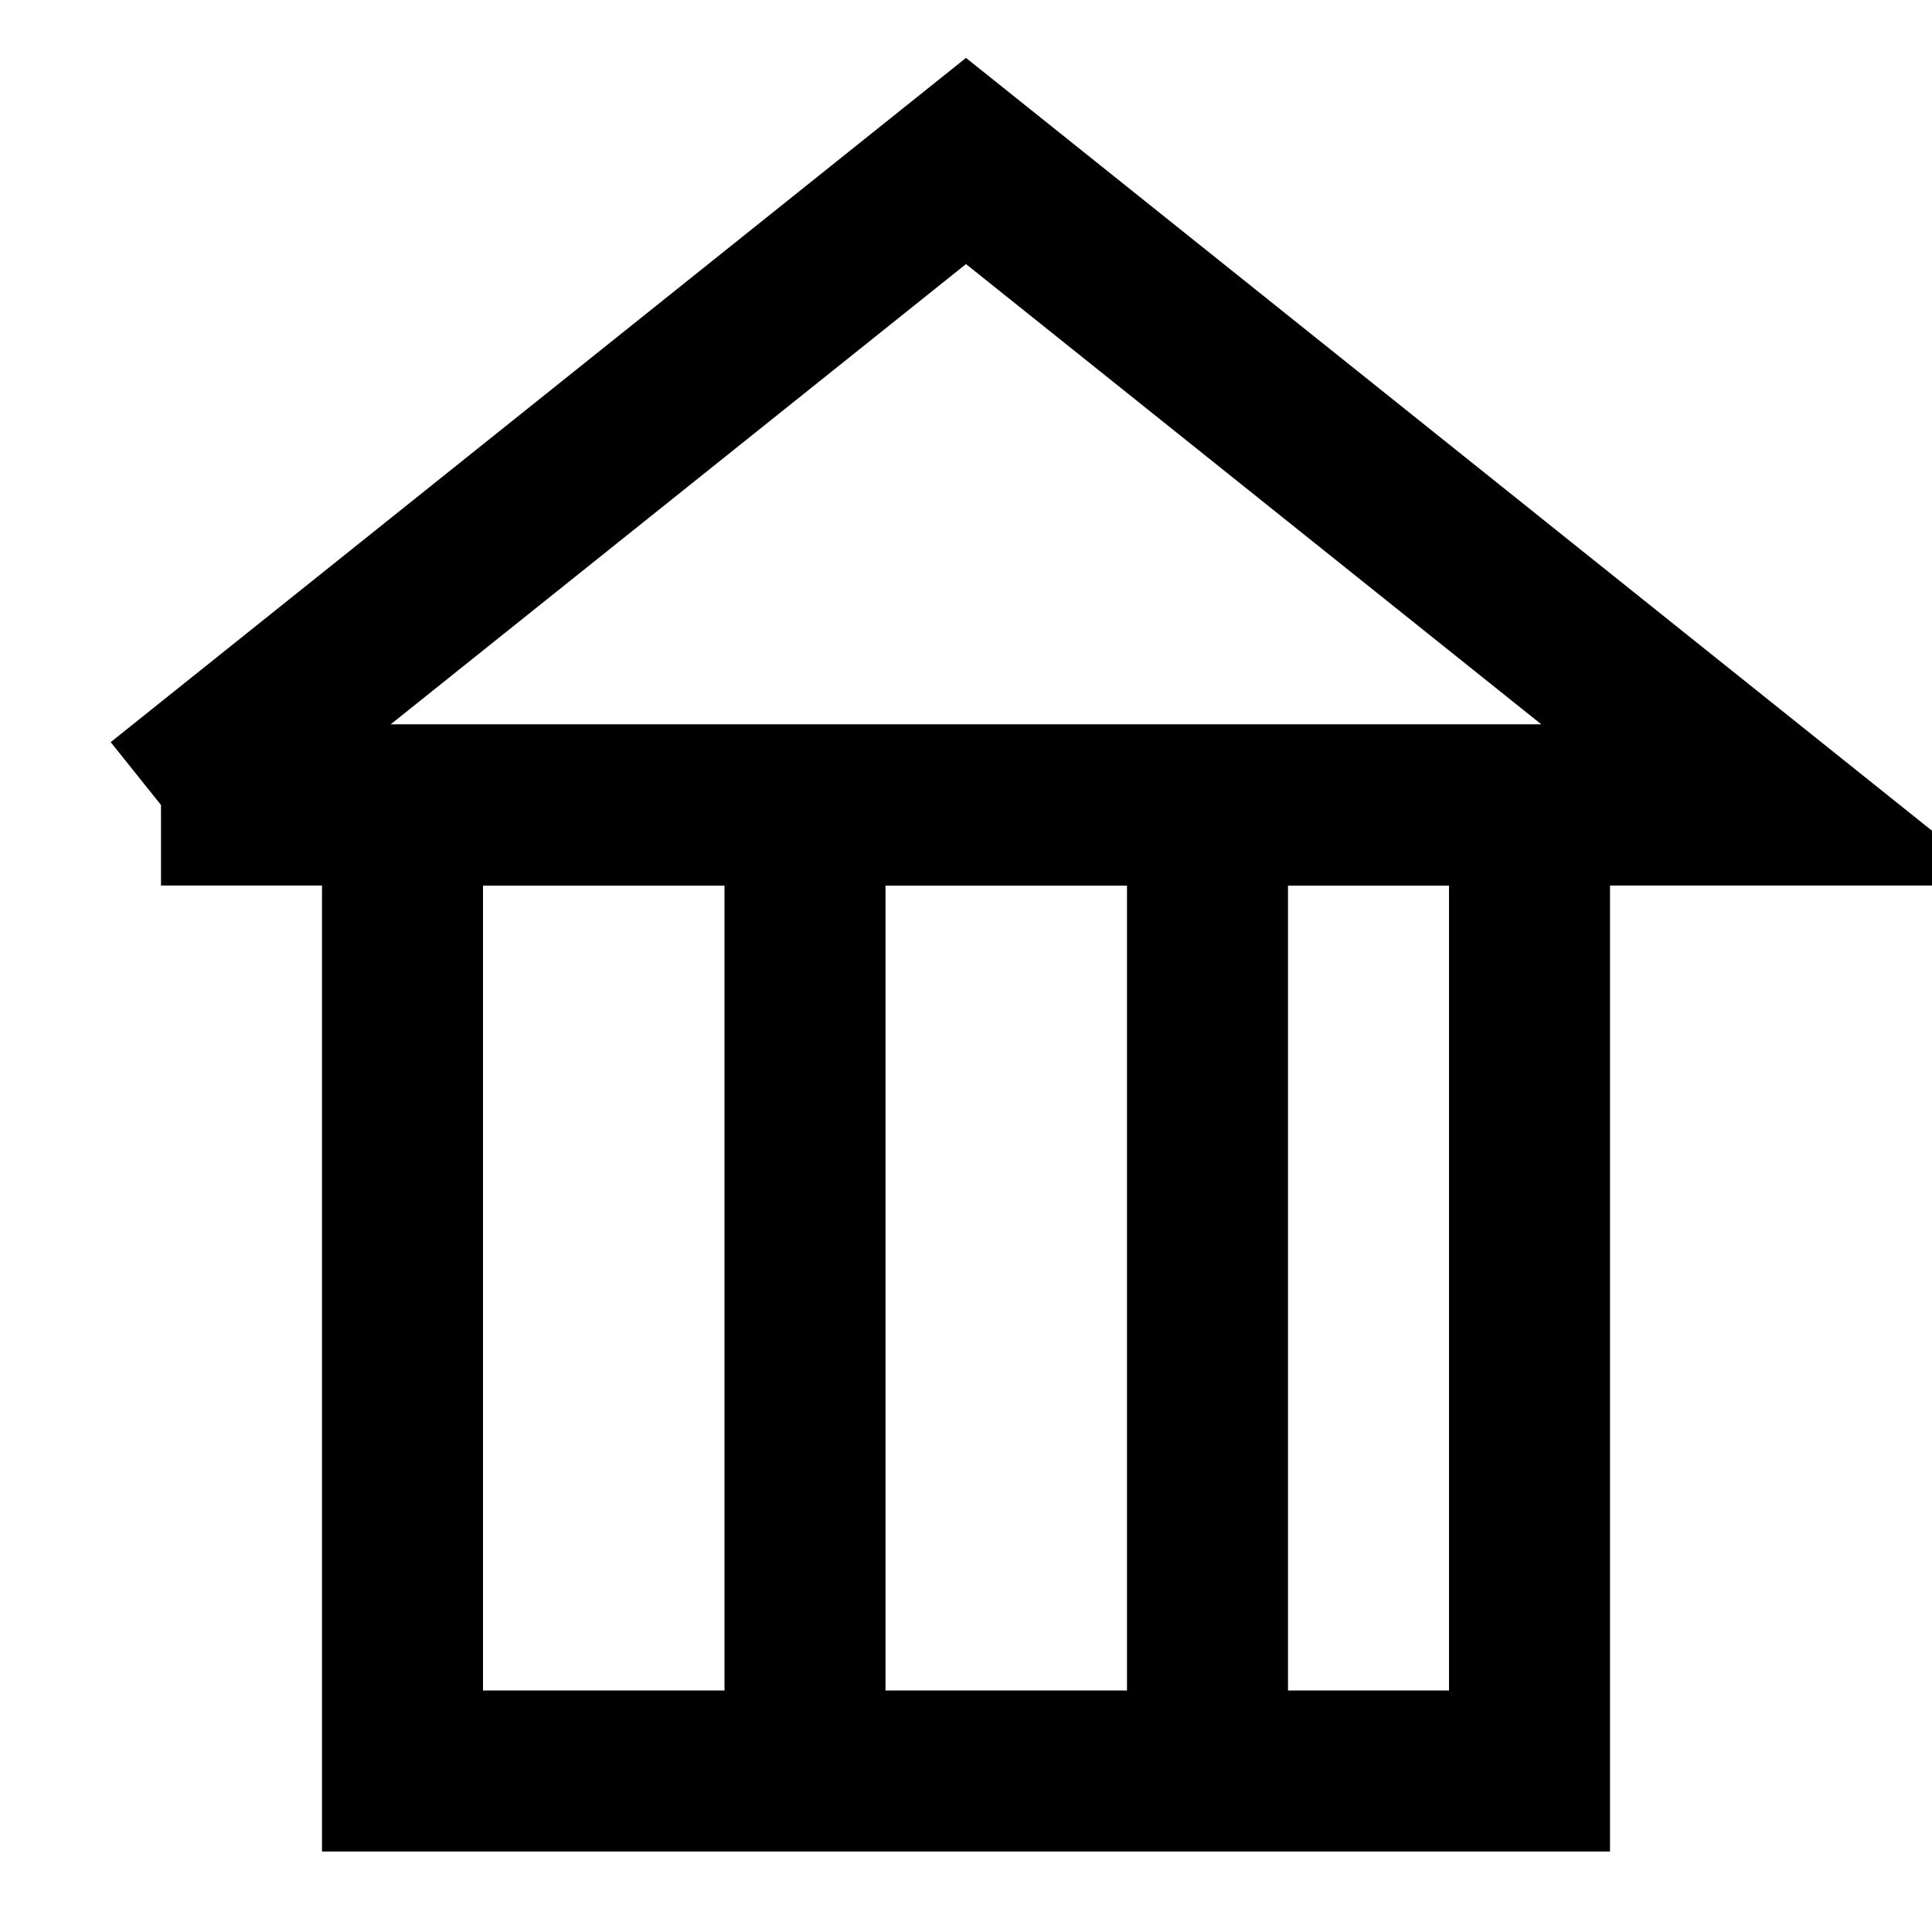
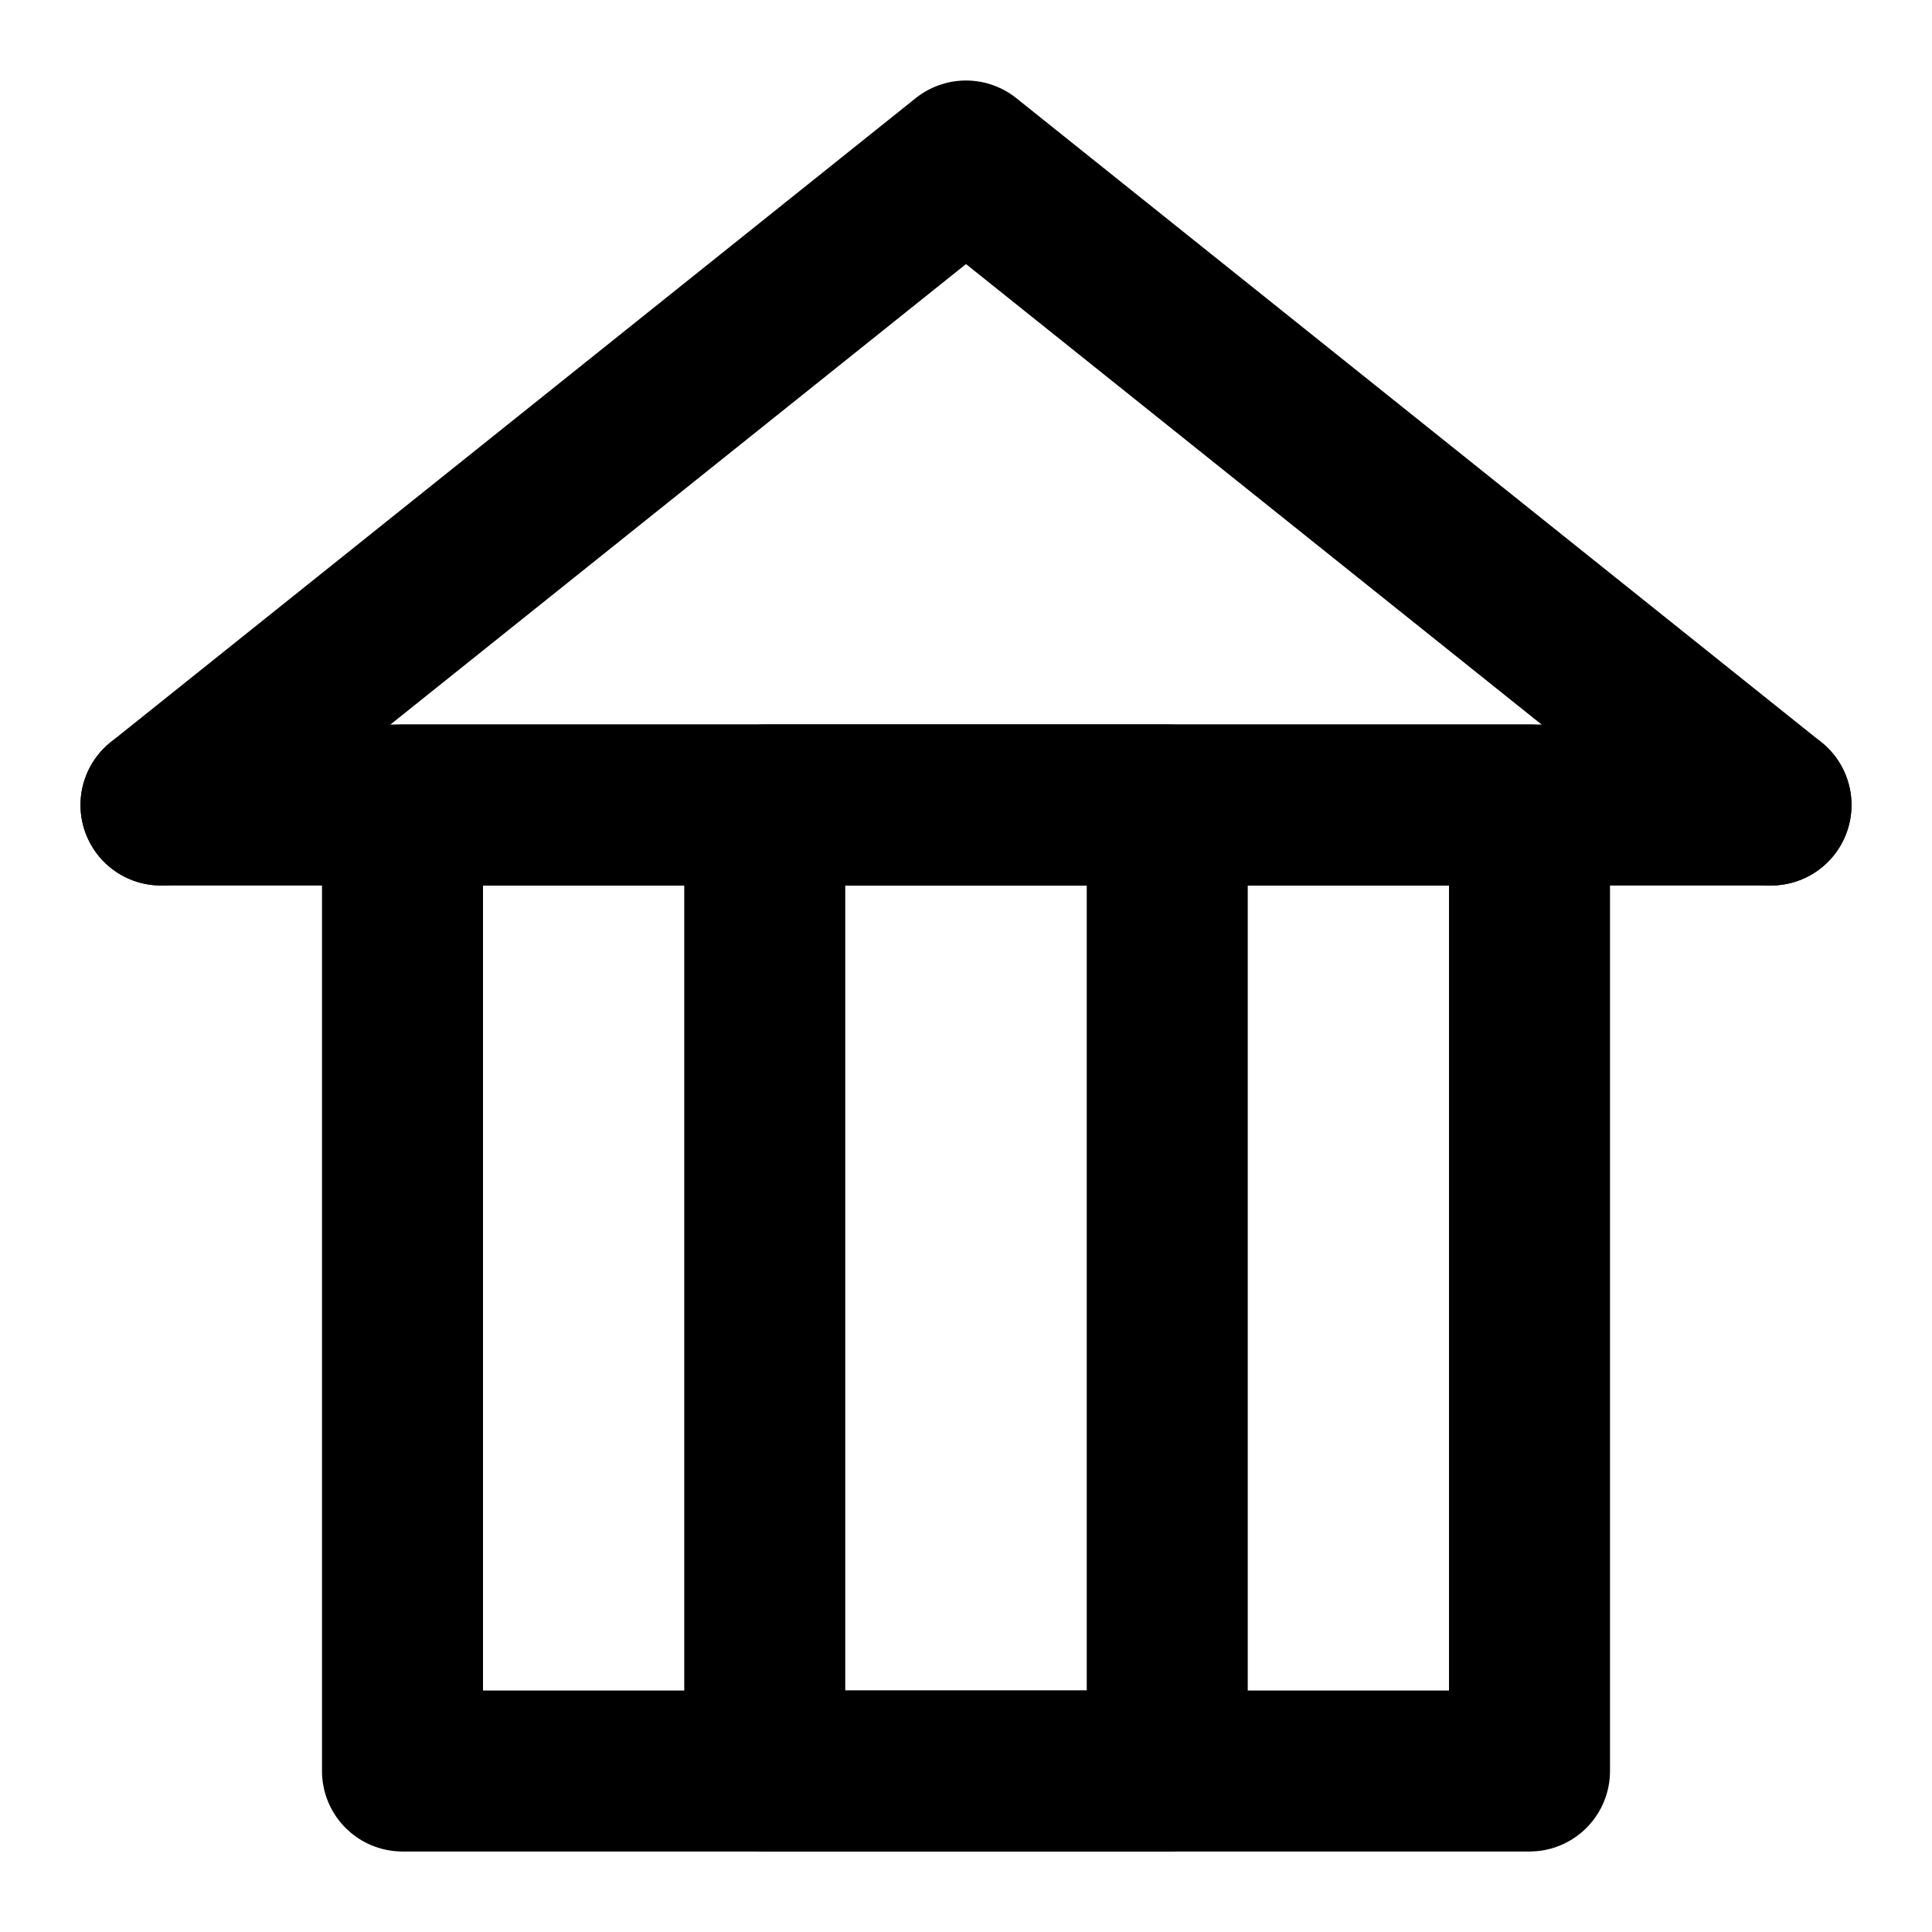
- <svg xmlns="http://www.w3.org/2000/svg" width="24" height="24" viewBox="0 0 24 24" fill="none" stroke="currentColor" stroke-width="2" class="feather">
-   <polyline points="2,10 22,10 12,2 2,10" />
+ <svg xmlns="http://www.w3.org/2000/svg" width="800" height="800" viewBox="0 0 24 24" fill="none" stroke="currentColor" stroke-width="2" stroke-linecap="round" stroke-linejoin="round" class="feather">
+   <polyline points="22,10 12,2 2,10" />
  <rect x="5" y="10" width="14" height="12" />
-   <line x1="10" y1="10" x2="10" y2="22" />
-   <line x1="15" y1="10" x2="15" y2="22" />
+   <rect x="9.5" y="10" width="5" height="12" />
+   <line x1="2" y1="10" x2="22" y2="10" />
</svg>
